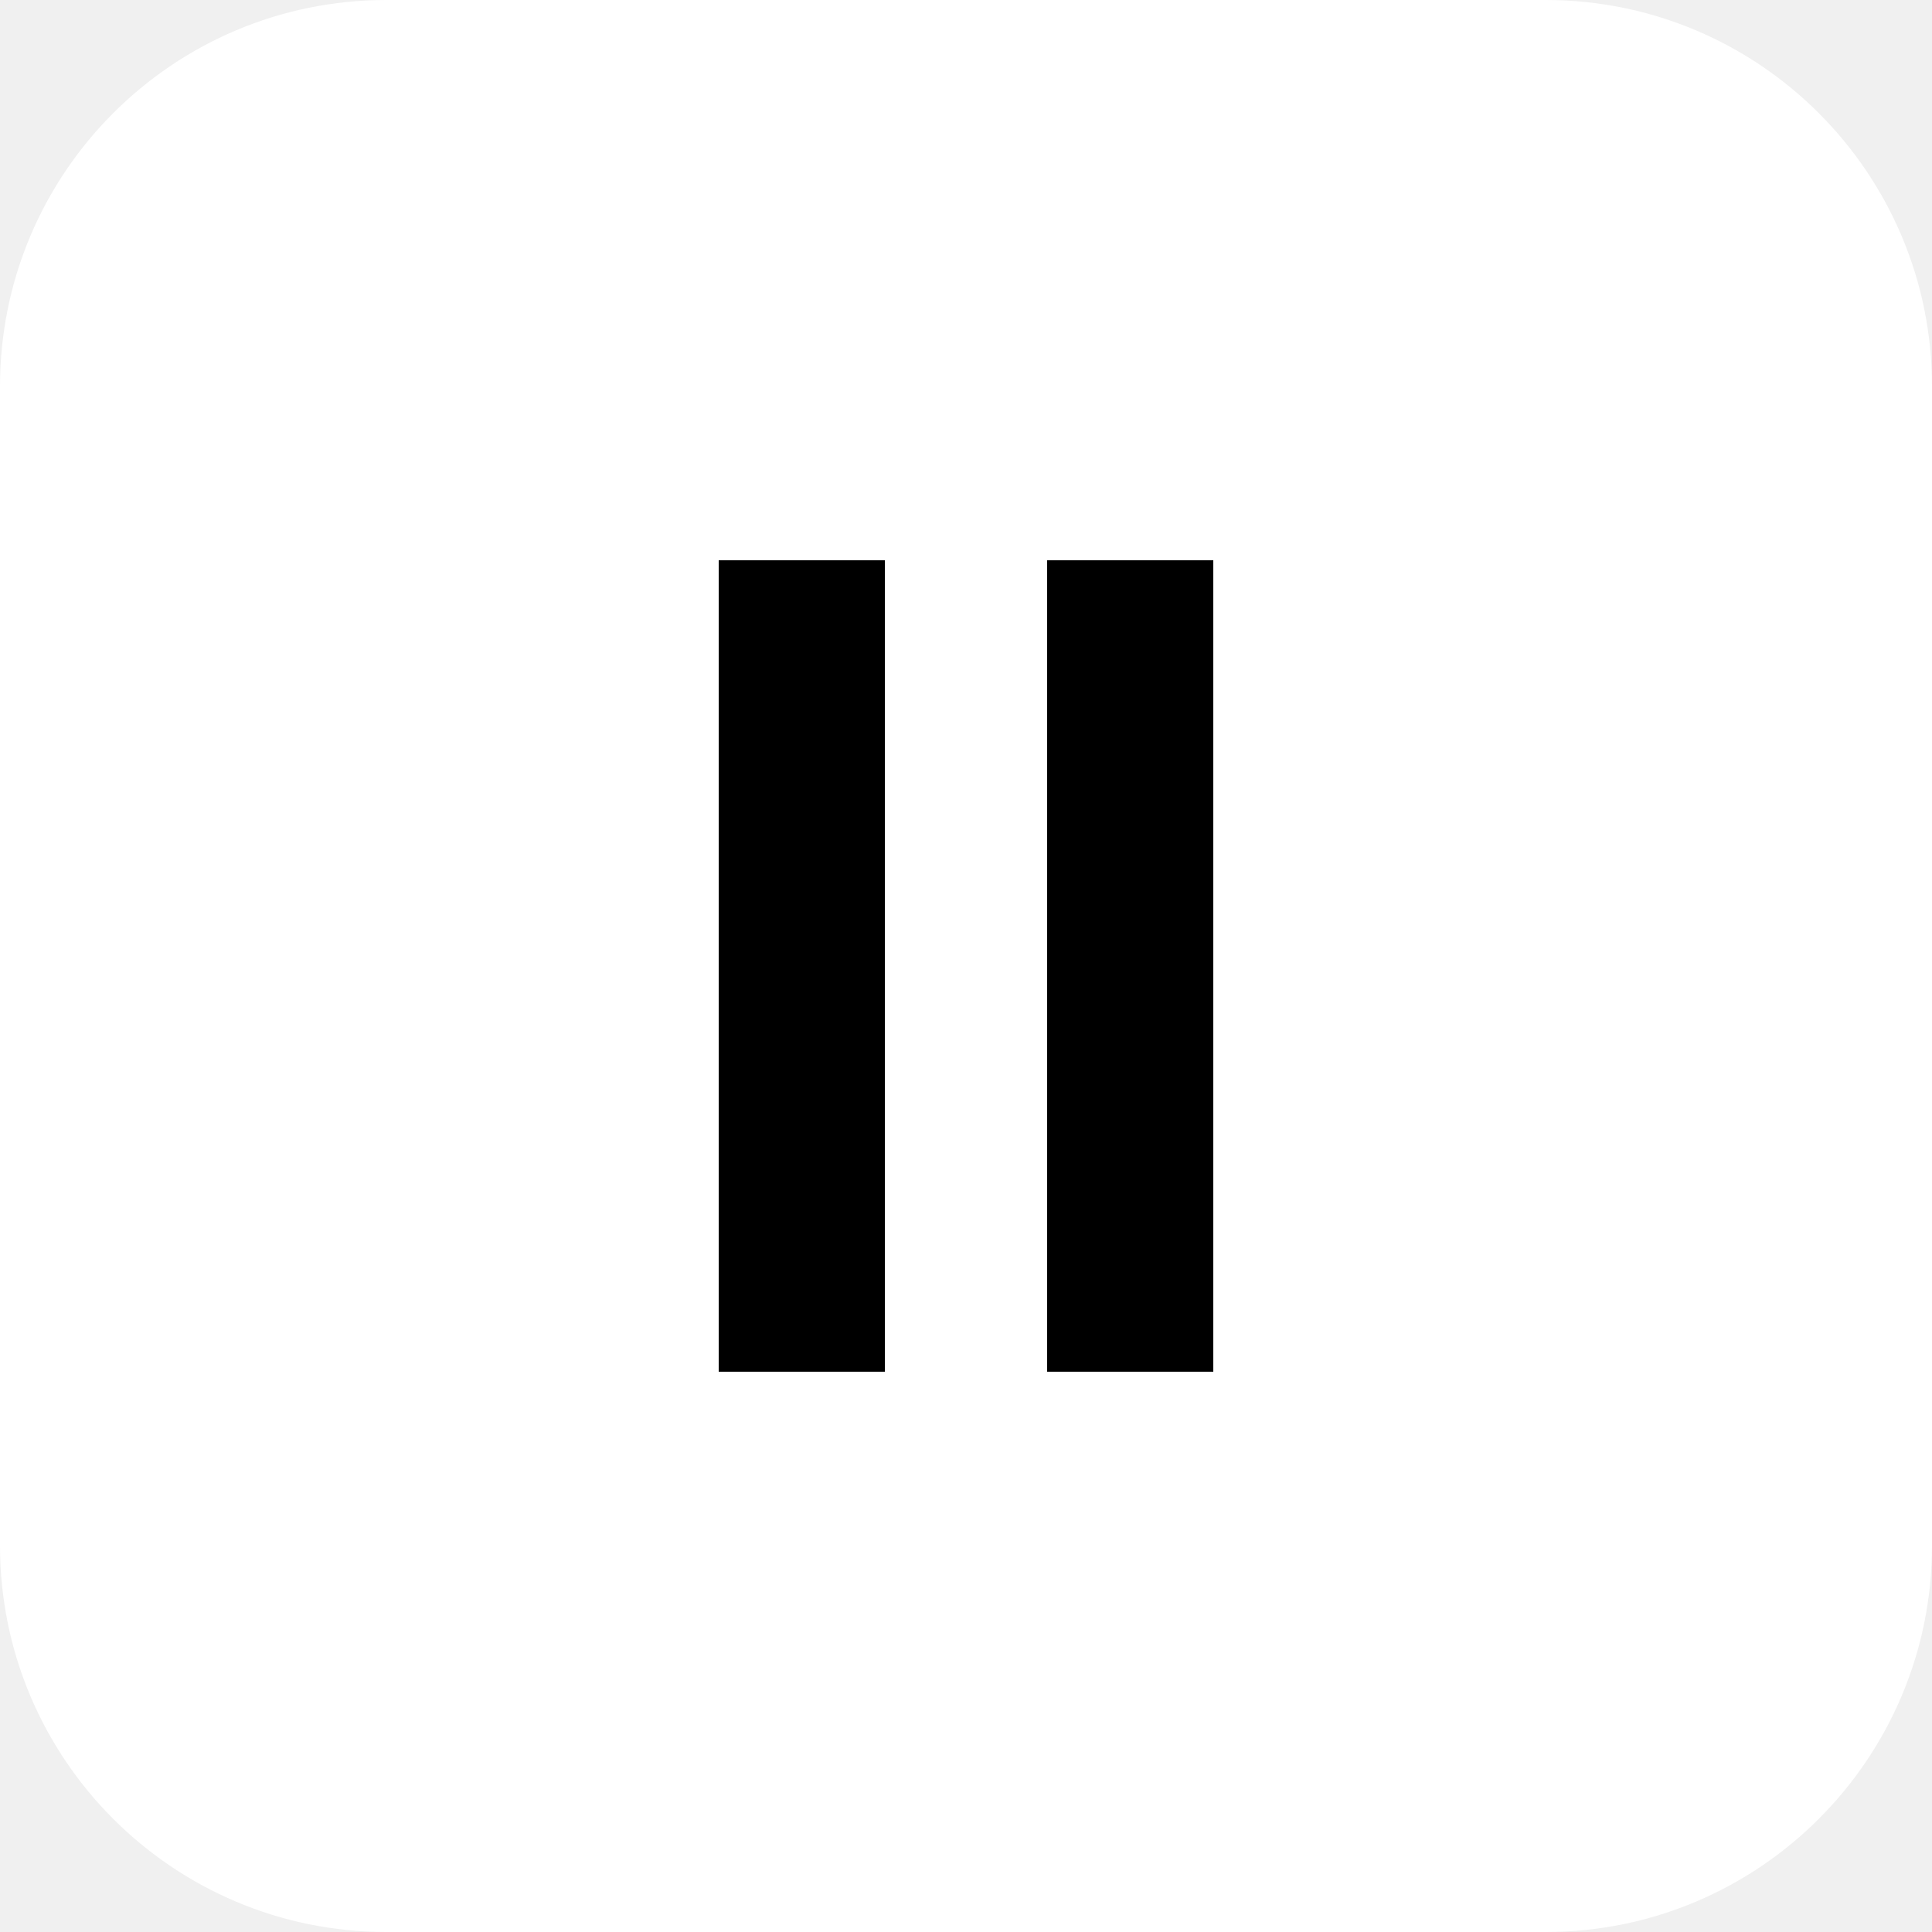
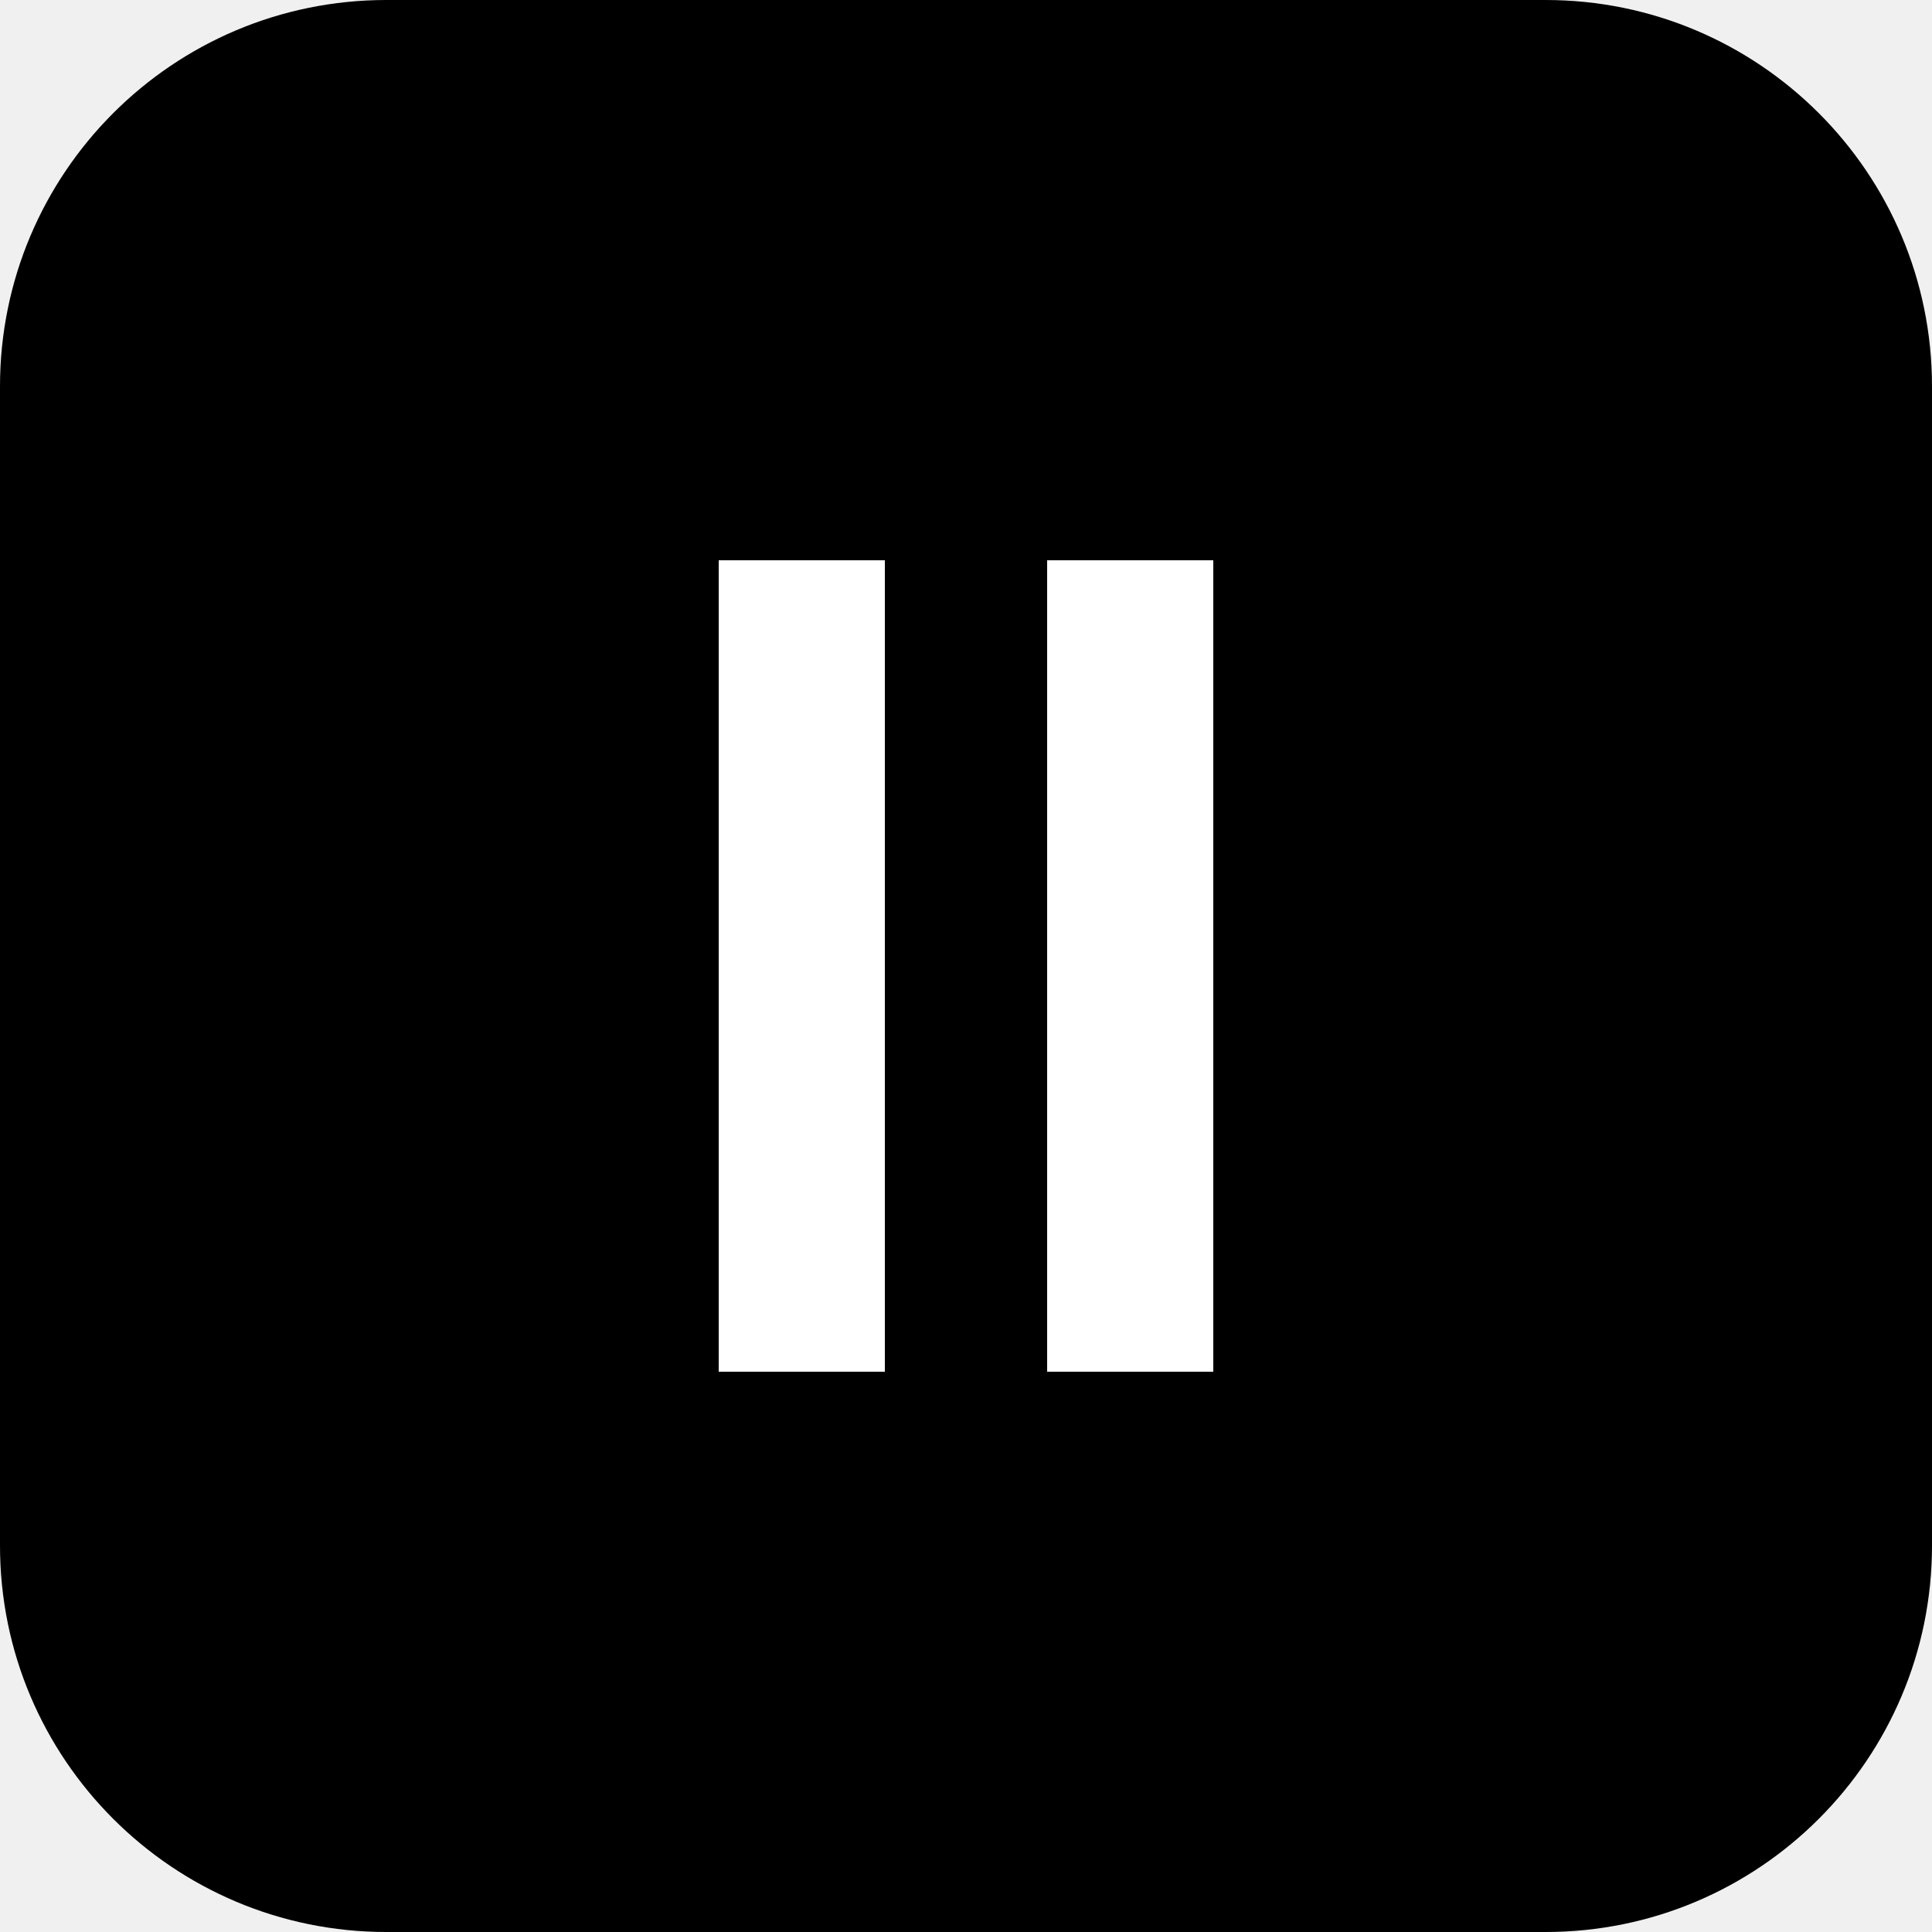
<svg xmlns="http://www.w3.org/2000/svg" id="Camada_2" data-name="Camada 2" viewBox="0 0 500 500">
  <defs>
    <style>
      .cls-1 {
-         fill: #fff;
+         fill: #000;
      }

      .cls-2 {
        fill: none;
      }

      .cls-3 {
        clip-path: url(#clippath);
      }
    </style>
    <clipPath id="clippath">
      <rect class="cls-2" width="500" height="500" />
    </clipPath>
  </defs>
  <g id="Camada_1-2" data-name="Camada 1">
    <g class="cls-3">
      <g>
        <rect class="cls-1" x="0" width="500" height="500" rx="100" ry="100" />
-         <path d="M314,355h-43v-210h43v210Z" />
-         <path d="M229,355h-43v-210h43v210Z" />
+         <path fill="#fff" d="M314,355h-43v-210h43v210Z" />
+         <path fill="#fff" d="M229,355h-43v-210h43v210Z" />
      </g>
    </g>
  </g>
</svg>
